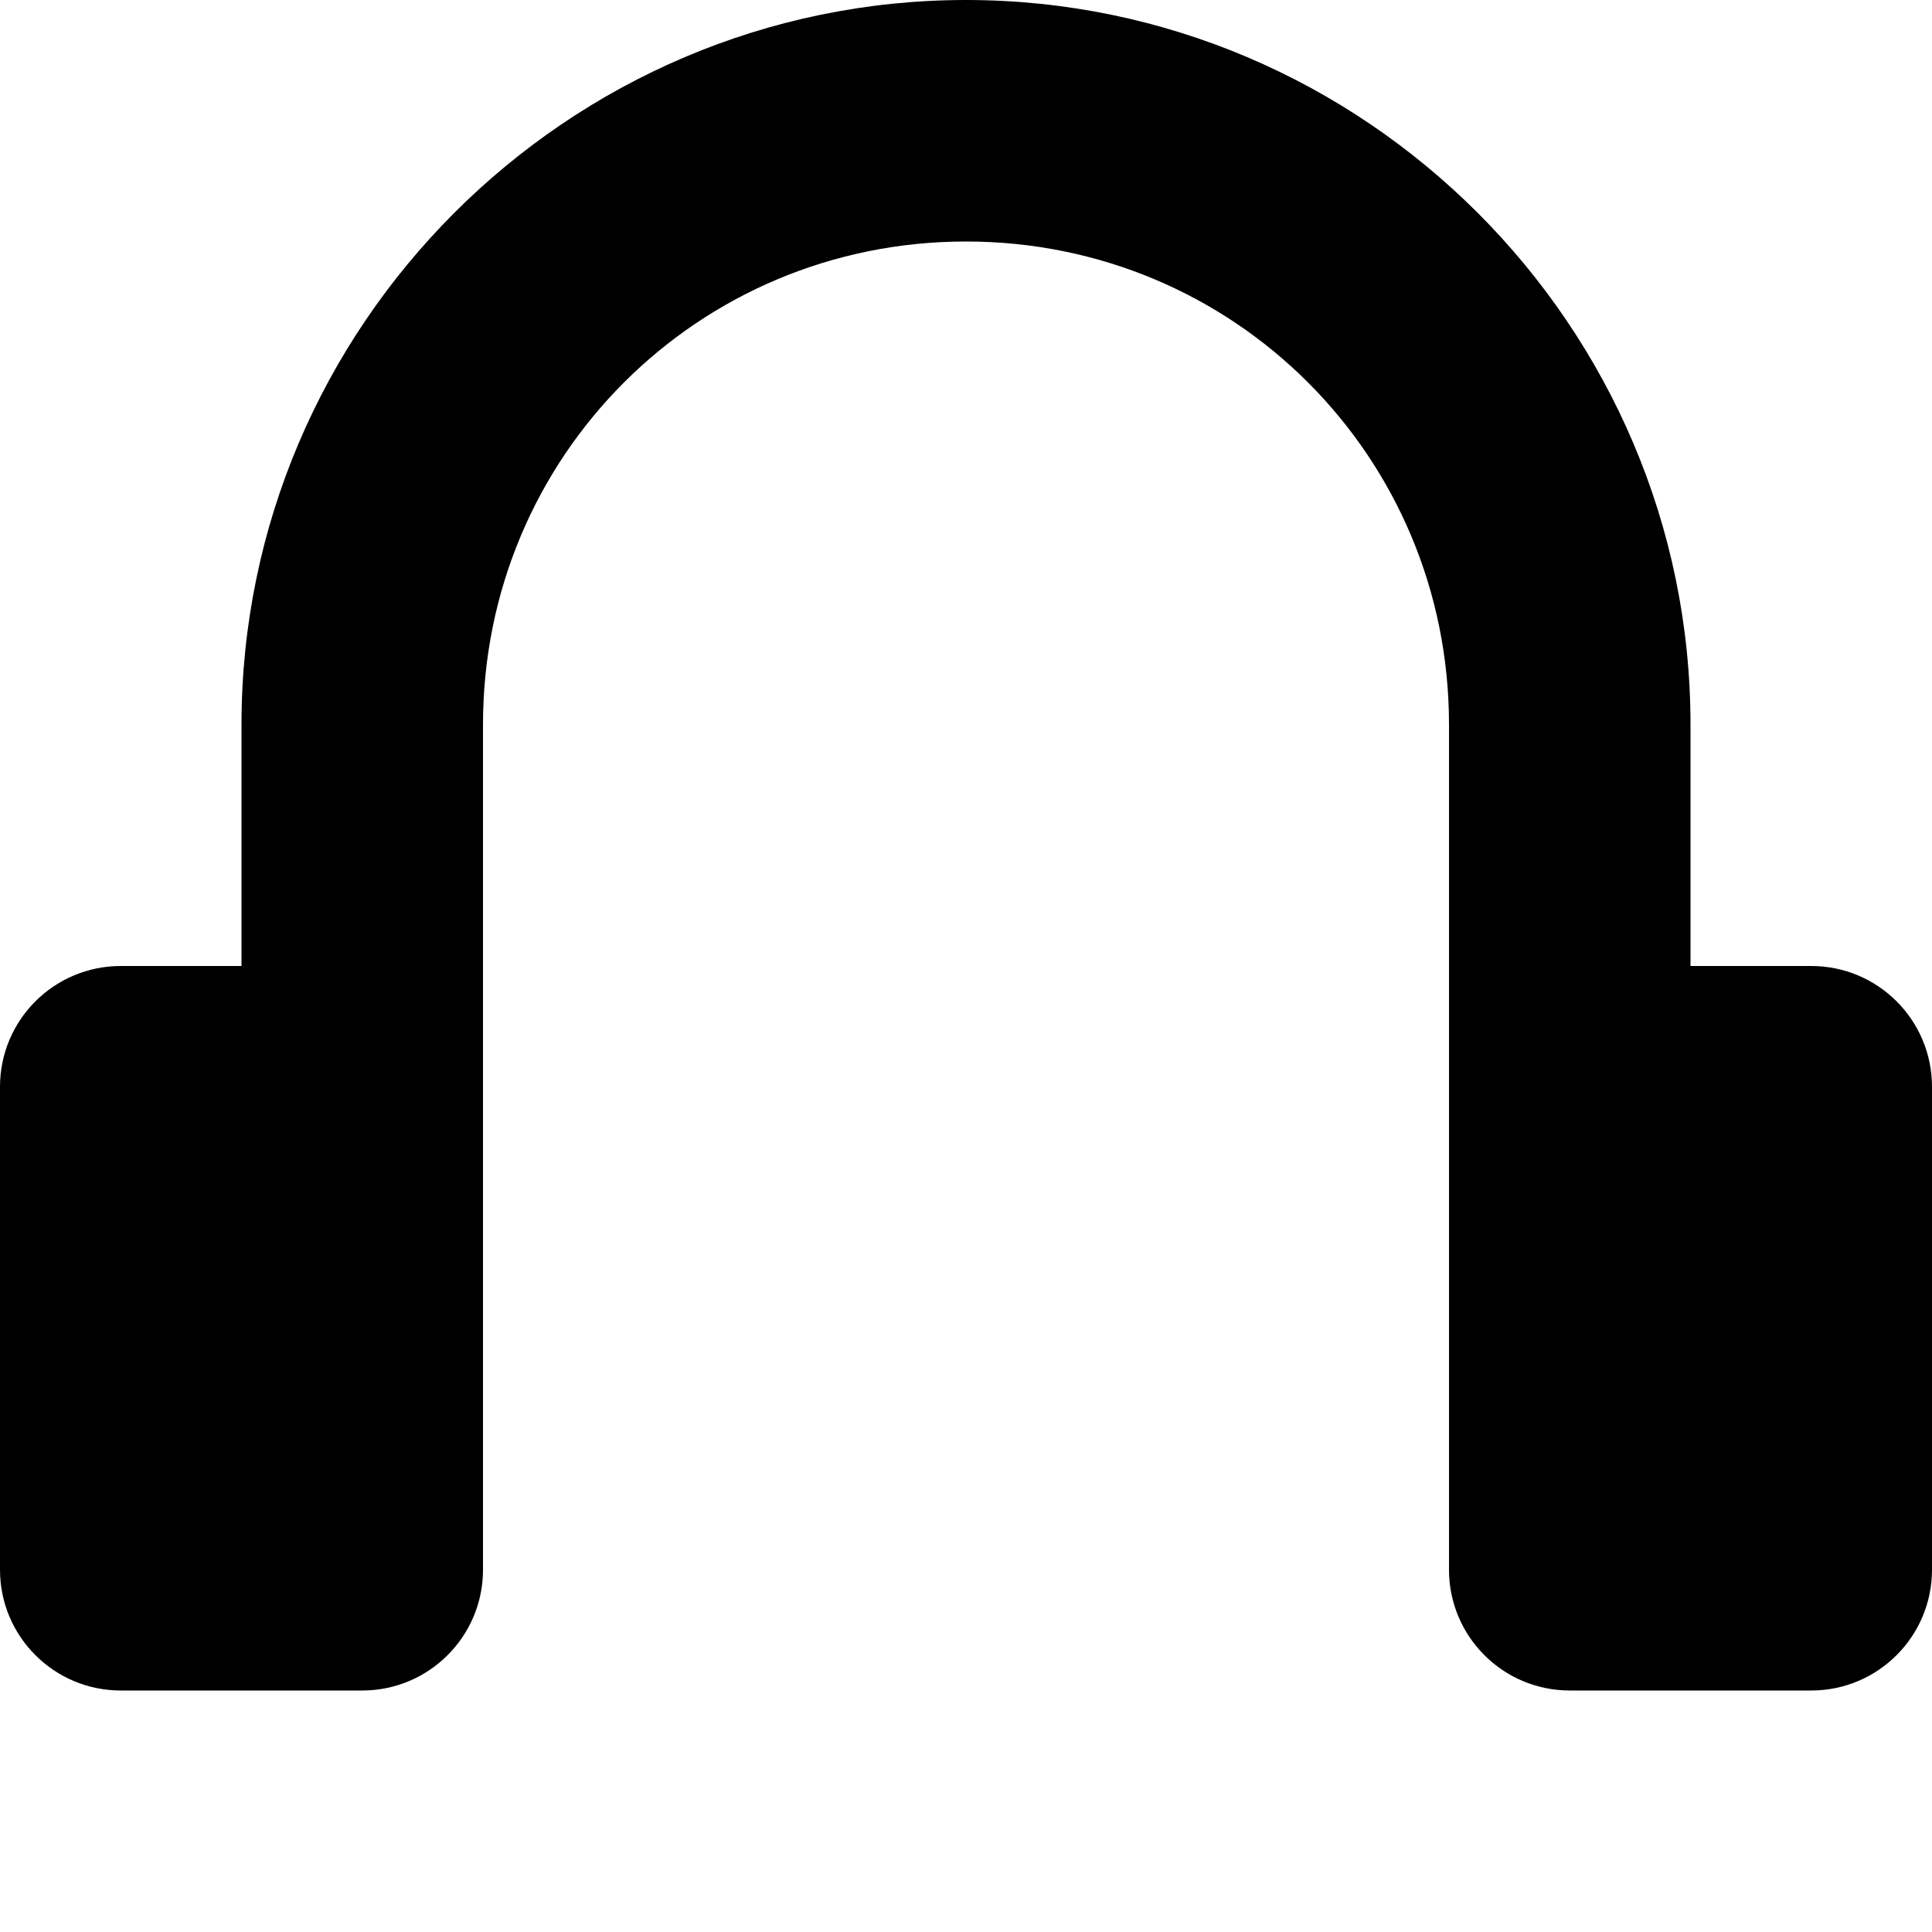
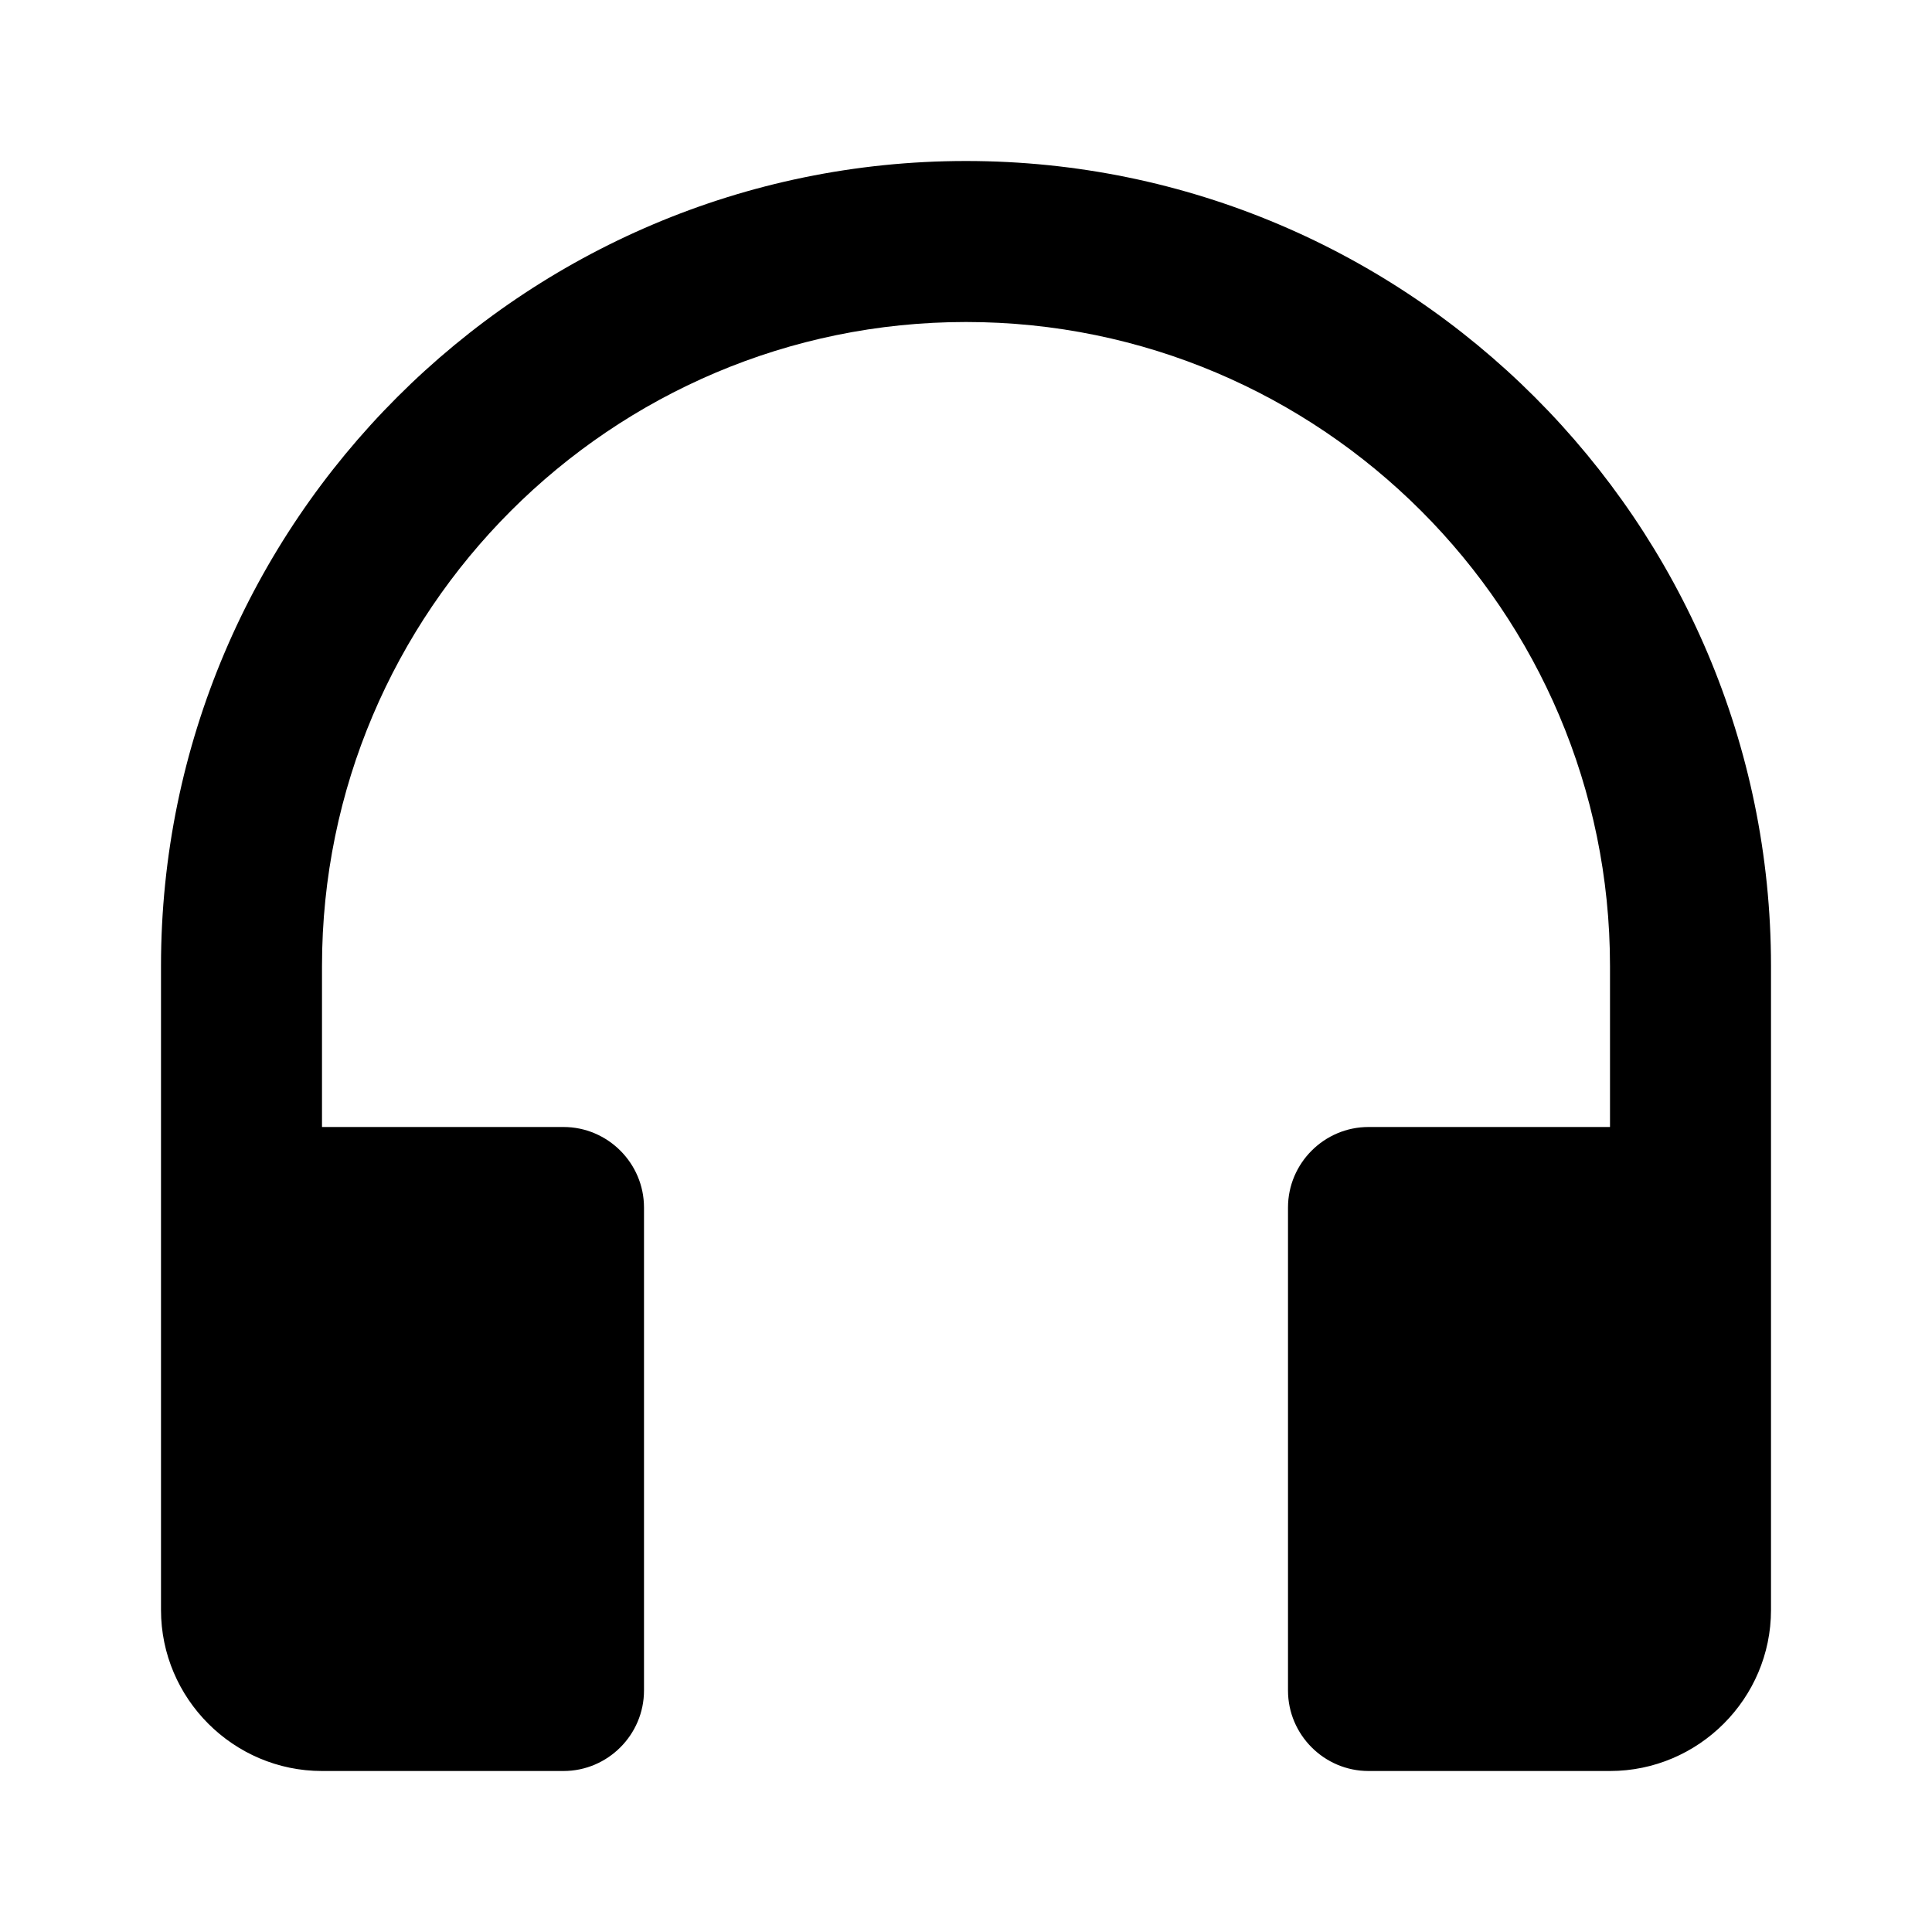
- <svg xmlns="http://www.w3.org/2000/svg" width="8" height="8" viewBox="0 0 8 8">
-   <path d="M4 0c-1.65 0-3 1.35-3 3v1h-.5a.5.5 0 0 0-.5.5v2a.5.5 0 0 0 .5.5h1a.5.5 0 0 0 .5-.5v-3.5c0-1.11.89-2 2-2 1.11 0 2 .89 2 2v3.5a.5.5 0 0 0 .5.5h1a.5.5 0 0 0 .5-.5v-2a.5.5 0 0 0-.5-.5h-.5v-1c0-1.65-1.35-3-3-3z" />
+ <svg xmlns="http://www.w3.org/2000/svg" height="100px" width="100px" fill="#000000" version="1.1" x="0px" y="0px" viewBox="0 0 24 24" enable-background="new 0 0 24 24" xml:space="preserve">
+   <g>
+     <path d="M12,2C6.49,2,2,6.49,2,12v8c0,1.1,0.9,2,2,2h3c0.55,0,1-0.45,1-1v-6c0-0.55-0.45-1-1-1H4v-2c0-4.41,3.59-8,8-8s8,3.59,8,8   v2h-3c-0.55,0-1,0.45-1,1v6c0,0.55,0.45,1,1,1h3c1.1,0,2-0.9,2-2v-8C22,6.49,17.51,2,12,2z" />
+   </g>
</svg>
